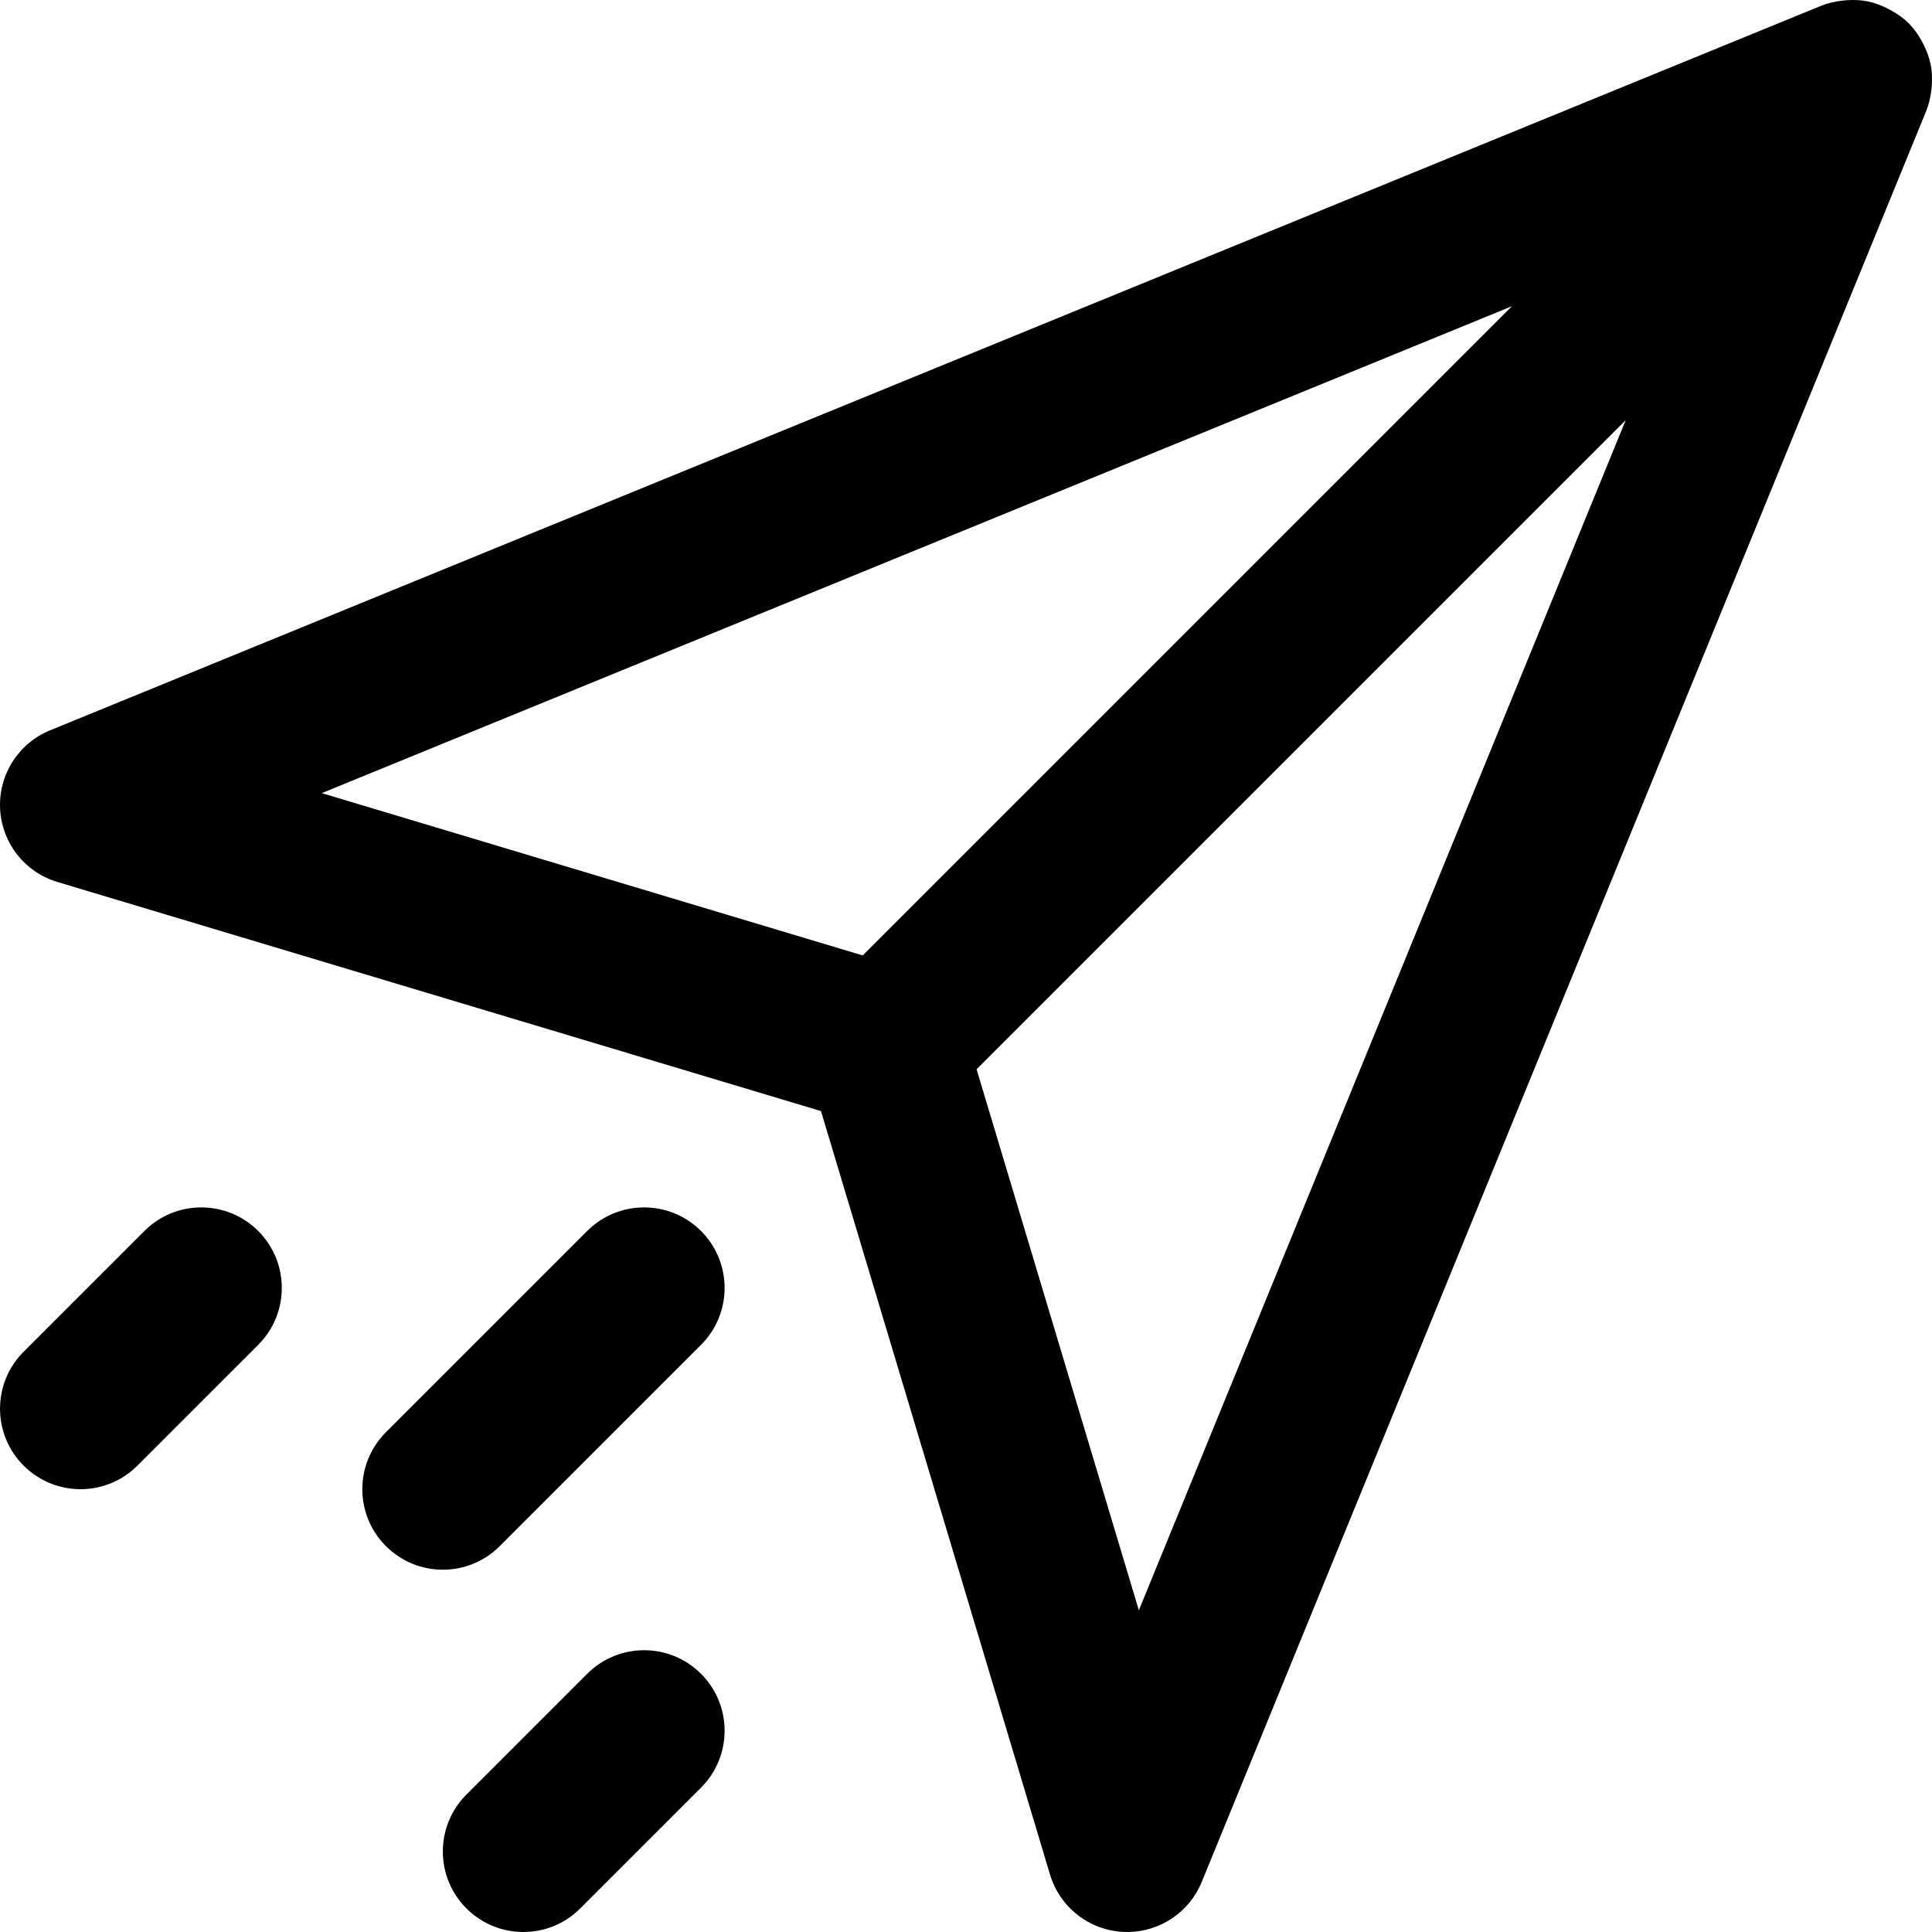
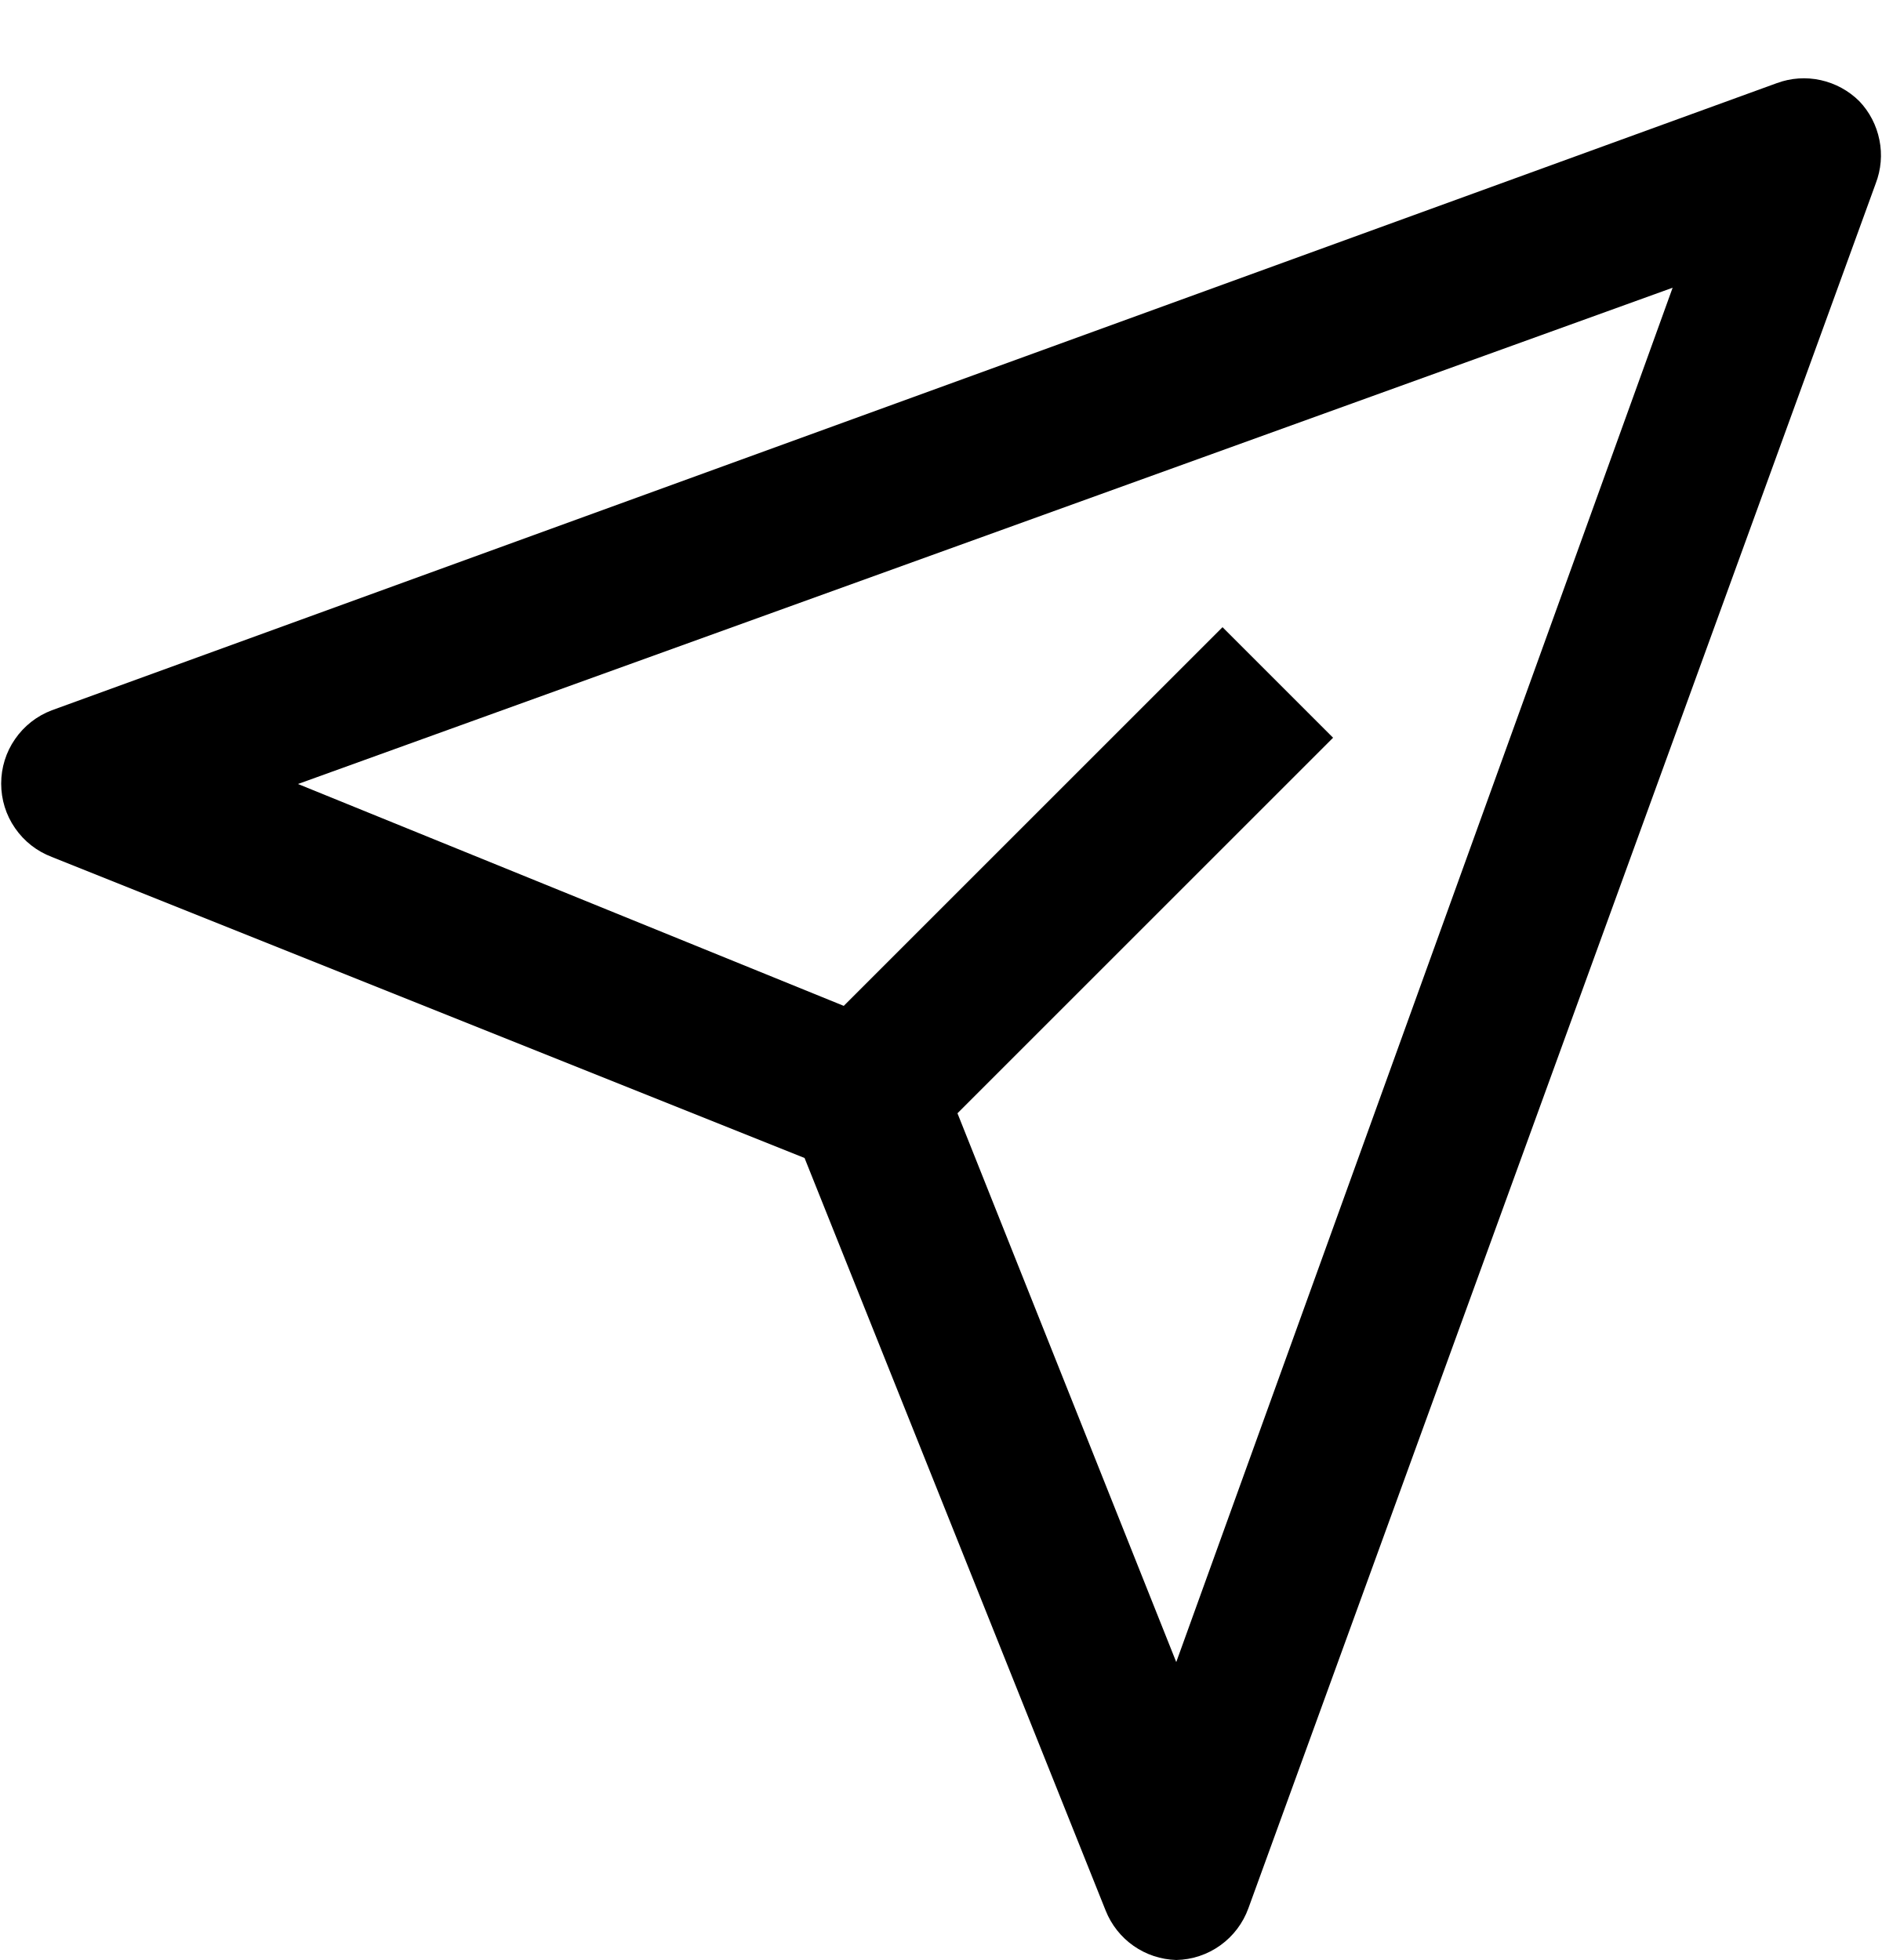
- <svg xmlns="http://www.w3.org/2000/svg" version="1.1" id="Capa_1" x="0px" y="0px" viewBox="0 0 383.946 383.946" style="enable-background:new 0 0 383.946 383.946;" xml:space="preserve">
-   <g>
-     <g>
-       <path d="M383.691,12.826c-0.016-0.064-0.04-0.128-0.056-0.192c-0.272-1.272-0.736-2.504-1.32-3.696    c-0.152-0.304-0.304-0.6-0.472-0.904c-0.688-1.208-1.488-2.368-2.52-3.4s-2.2-1.832-3.408-2.52    c-0.288-0.168-0.576-0.312-0.88-0.464c-1.224-0.6-2.48-1.088-3.792-1.36c-0.04-0.008-0.064-0.016-0.096-0.024    c-1.368-0.272-2.76-0.312-4.152-0.224c-0.304,0.016-0.608,0.048-0.912,0.088c-1.408,0.168-2.808,0.464-4.144,1.008l-351.992,144    c-6.28,2.568-10.256,8.816-9.928,15.584c0.328,6.776,4.888,12.608,11.392,14.552l151.744,45.528l45.52,151.744    c1.952,6.496,7.784,11.056,14.552,11.384c0.264,0.008,0.52,0.016,0.784,0.016c6.464,0,12.336-3.904,14.808-9.944l144-352    c0-0.008,0-0.008,0-0.016c0.536-1.312,0.824-2.68,0.992-4.064c0.04-0.344,0.08-0.68,0.096-1.024    C383.987,15.538,383.955,14.17,383.691,12.826z M63.947,157.618l236.512-96.76L171.451,189.874L63.947,157.618z M226.323,320.01    l-32.248-107.512l129-129L226.323,320.01z" />
-     </g>
-   </g>
-   <g>
-     <g>
-       <path d="M139.315,244.634c-6.248-6.248-16.376-6.248-22.624,0l-40,40c-6.248,6.248-6.248,16.376,0,22.624    c3.128,3.128,7.216,4.688,11.312,4.688s8.184-1.56,11.312-4.688l40-40C145.563,261.01,145.563,250.882,139.315,244.634z" />
-     </g>
-   </g>
-   <g>
-     <g>
-       <path d="M51.315,244.634c-6.248-6.248-16.376-6.248-22.624,0l-24,24c-6.248,6.248-6.248,16.376,0,22.624    c3.128,3.128,7.216,4.688,11.312,4.688s8.184-1.56,11.312-4.688l24-24C57.563,261.01,57.563,250.882,51.315,244.634z" />
-     </g>
-   </g>
-   <g>
-     <g>
-       <path d="M139.315,332.634c-6.248-6.248-16.376-6.248-22.624,0l-24,24c-6.248,6.248-6.248,16.376,0,22.624    c3.128,3.128,7.216,4.688,11.312,4.688s8.184-1.56,11.312-4.688l24-24C145.563,349.01,145.563,338.882,139.315,332.634z" />
-     </g>
-   </g>
-   <g>
- </g>
-   <g>
- </g>
-   <g>
- </g>
-   <g>
- </g>
-   <g>
- </g>
-   <g>
- </g>
-   <g>
- </g>
-   <g>
- </g>
-   <g>
- </g>
-   <g>
- </g>
-   <g>
- </g>
-   <g>
- </g>
-   <g>
- </g>
-   <g>
- </g>
-   <g>
- </g>
+ <svg xmlns="http://www.w3.org/2000/svg" width="24" height="25" viewBox="0 0 24 25" fill="none">
+   <path d="M23.71 1.29C23.575 1.156 23.404 1.063 23.218 1.022C23.032 0.981 22.839 0.994 22.66 1.06L0.66 9.06C0.47 9.132 0.307 9.26 0.192 9.427C0.076 9.594 0.015 9.792 0.015 9.995C0.015 10.198 0.076 10.396 0.192 10.563C0.307 10.73 0.47 10.858 0.66 10.93L10.26 14.77L14.1 24.37C14.172 24.551 14.296 24.708 14.456 24.82C14.616 24.932 14.805 24.994 15 25C15.202 24.996 15.398 24.931 15.562 24.813C15.727 24.695 15.851 24.53 15.92 24.34L23.92 2.34C23.988 2.163 24.005 1.97 23.967 1.785C23.93 1.599 23.841 1.427 23.71 1.29ZM15 21.2L12.21 14.2L17 9.41L15.59 8L10.76 12.83L3.8 10L21.33 3.67L15 21.2Z" fill="black" />
</svg>
